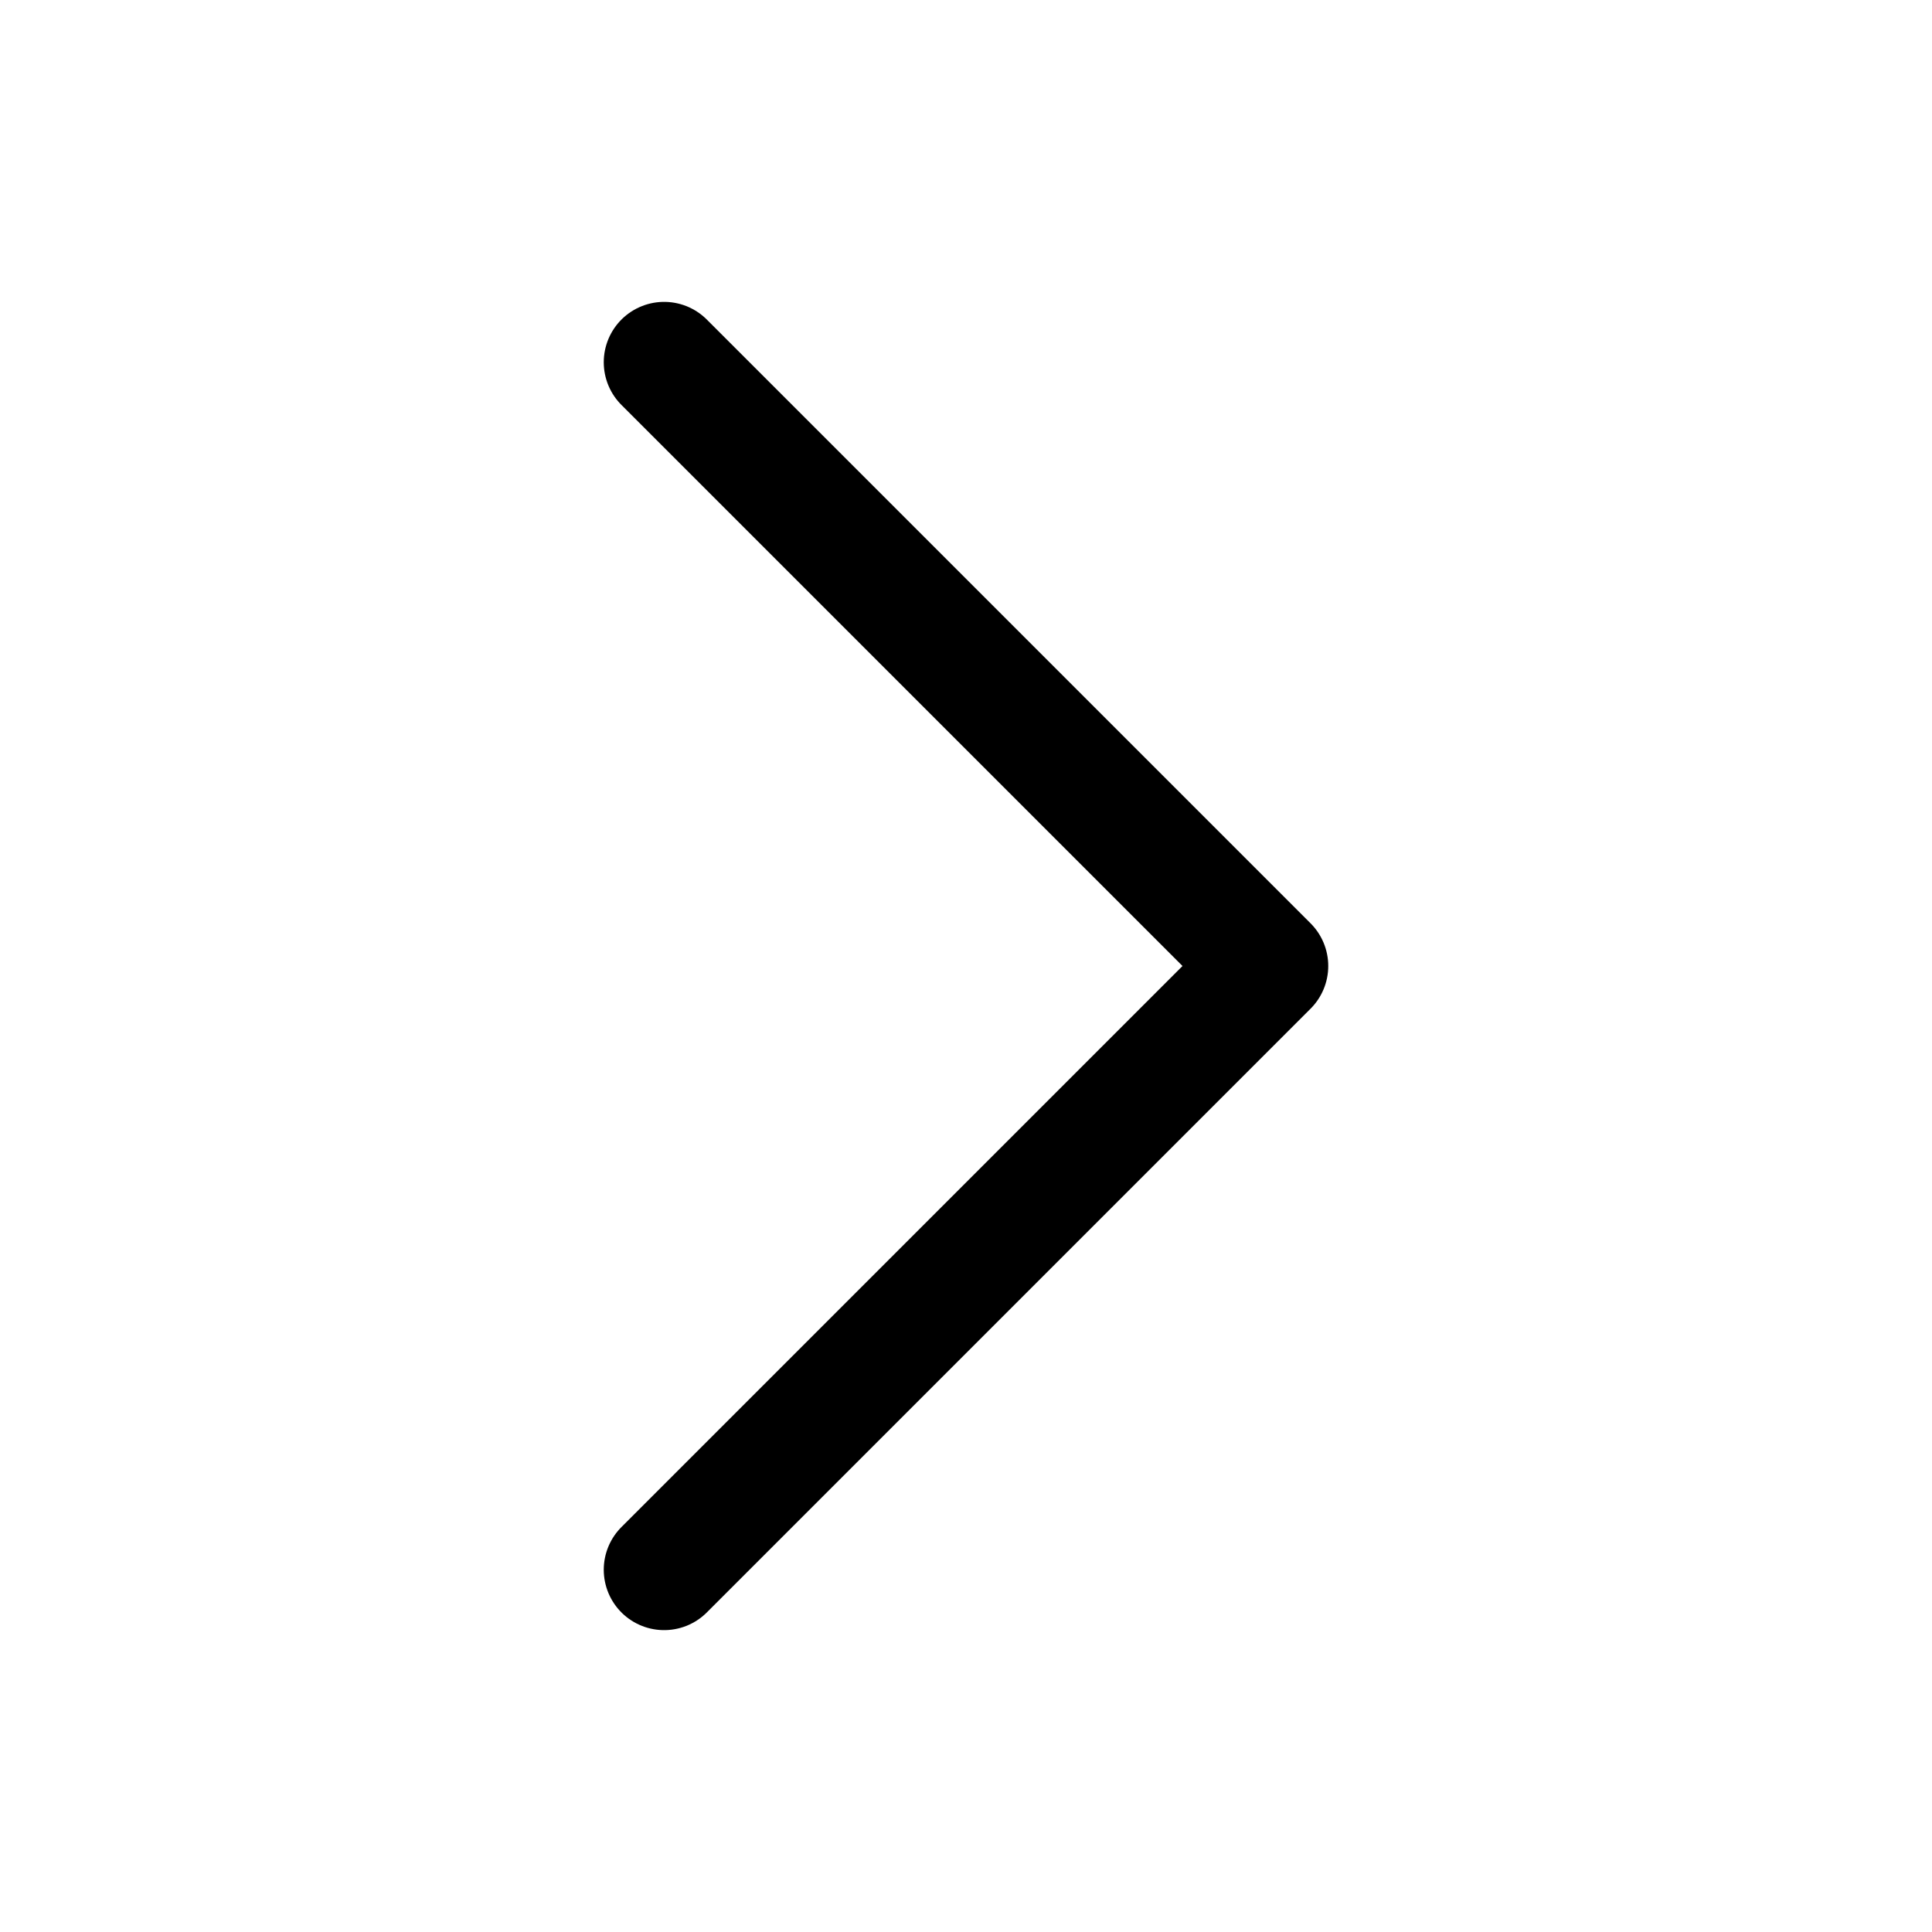
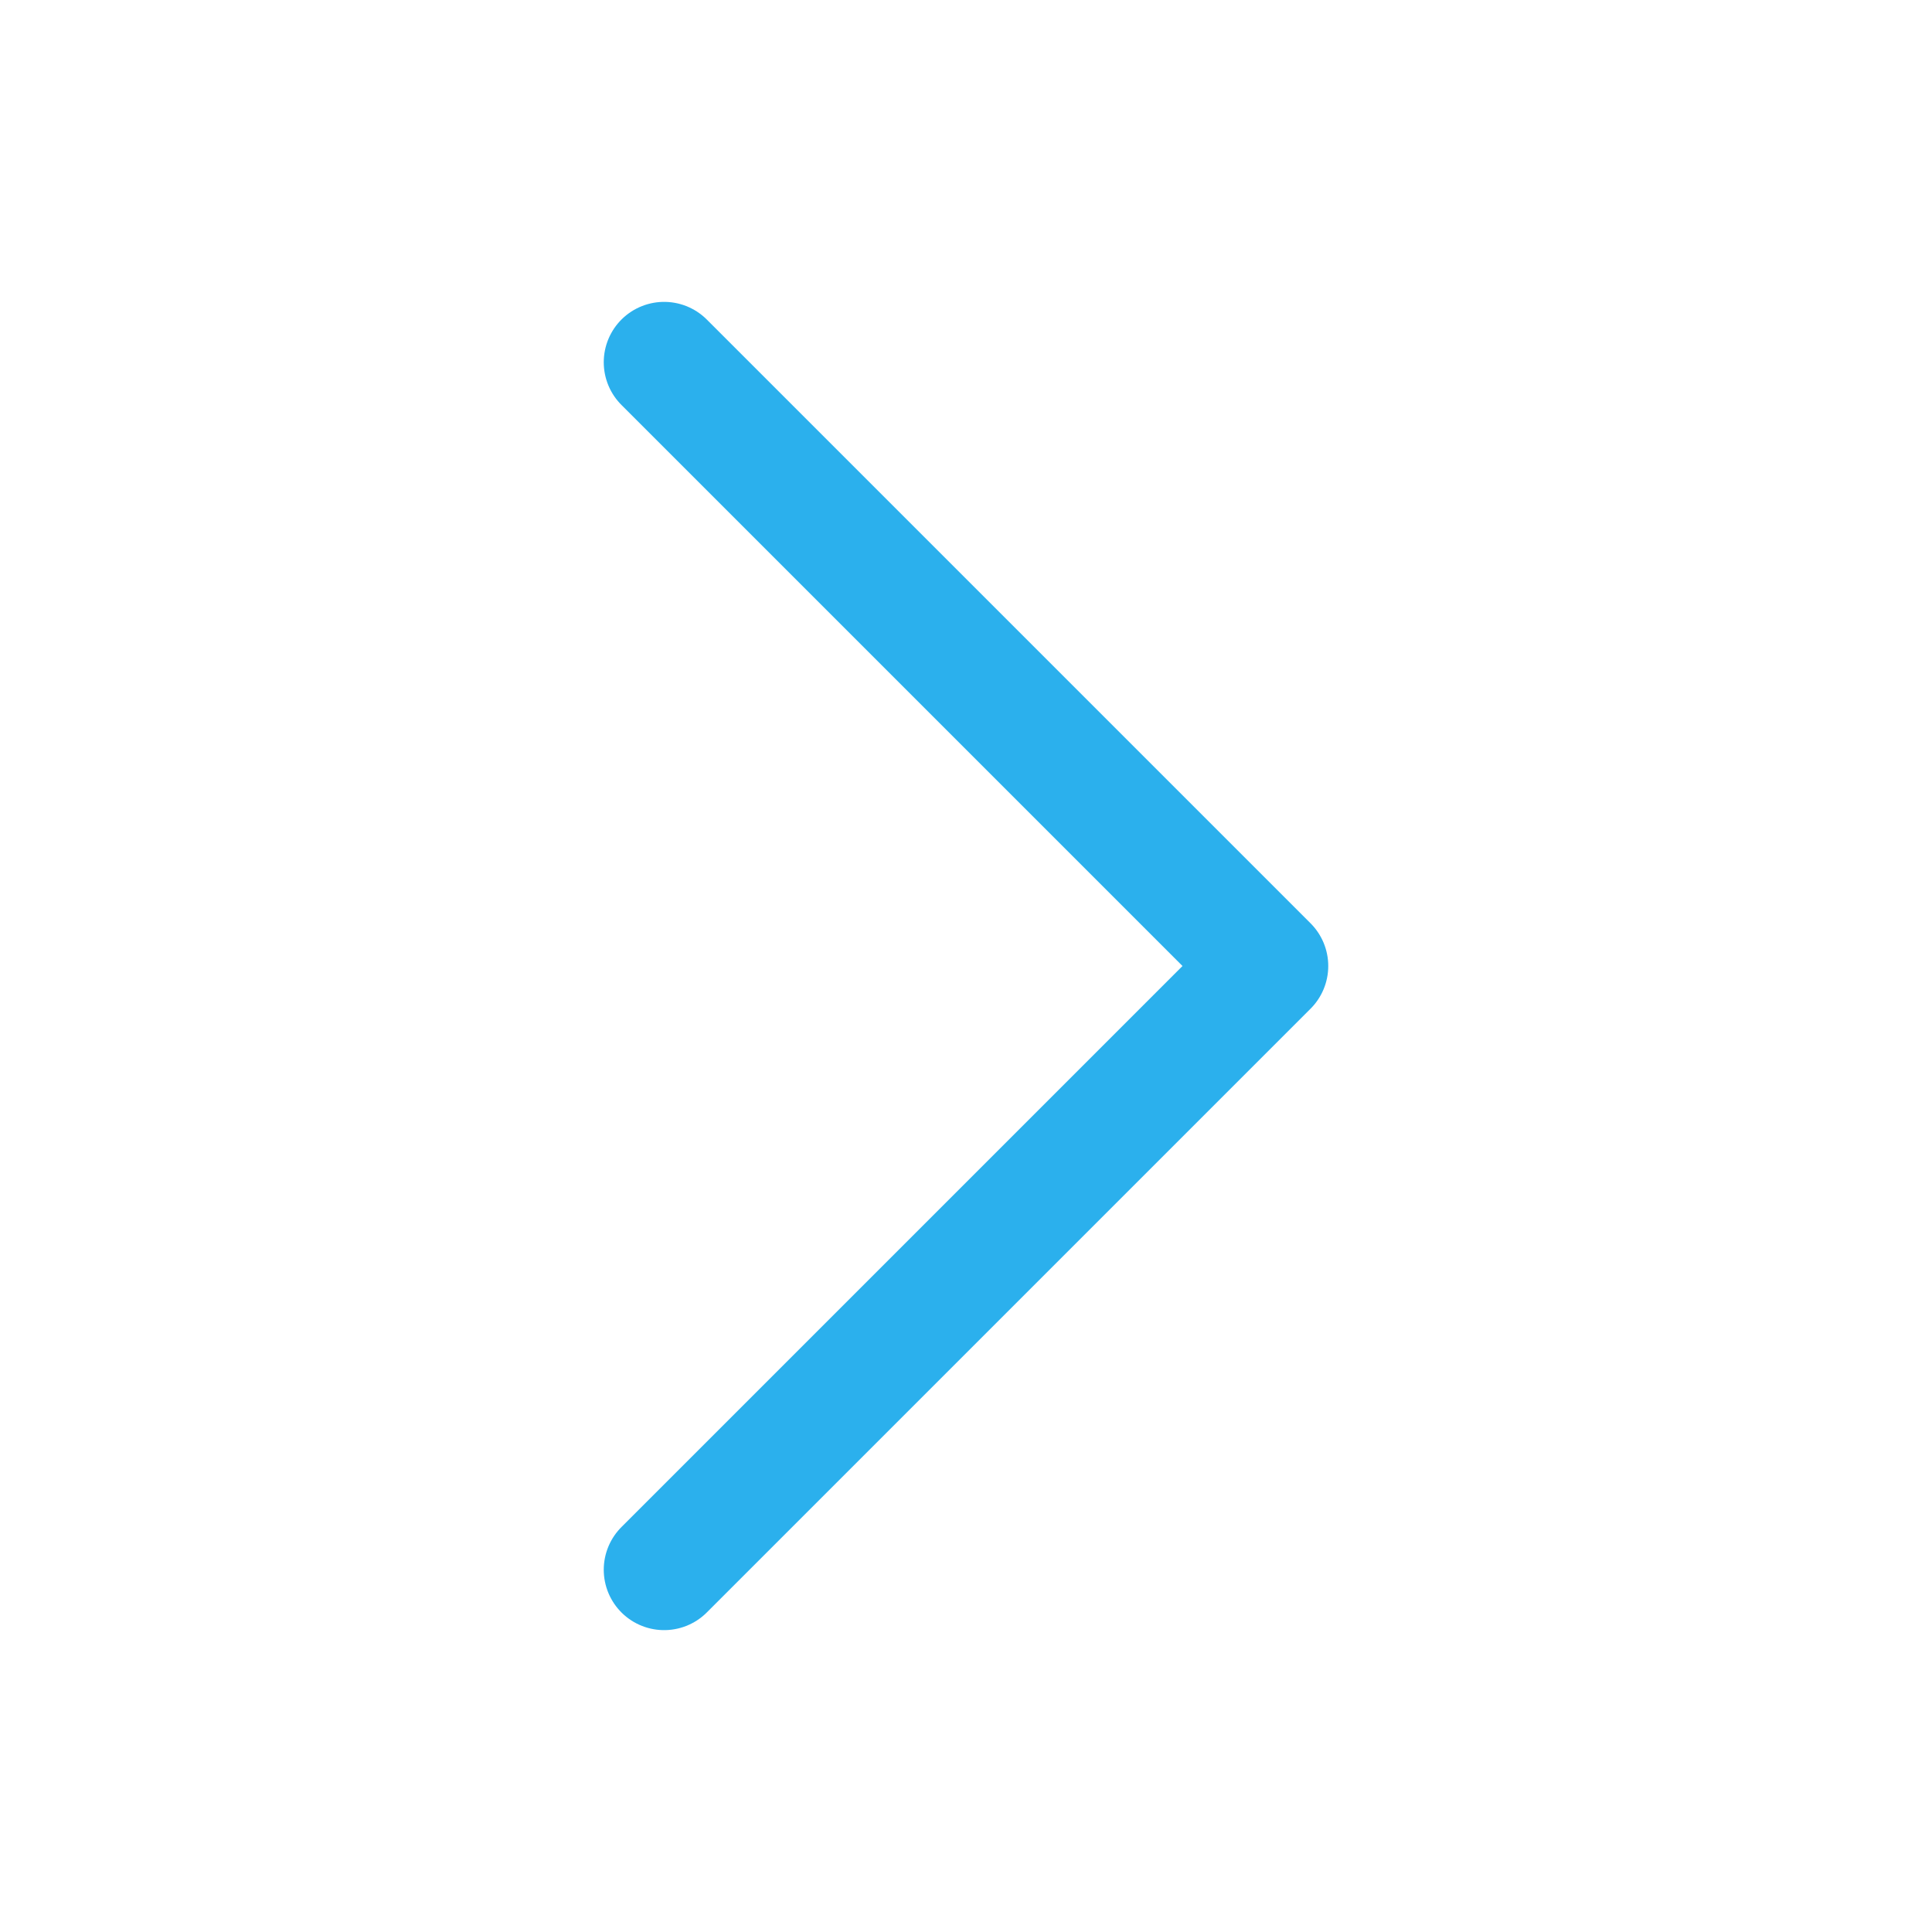
- <svg xmlns="http://www.w3.org/2000/svg" fill="none" viewBox="0 0 24 24" stroke-width="1.5" stroke="currentColor" class="size-6">
+ <svg xmlns="http://www.w3.org/2000/svg" fill="none" viewBox="0 0 24 24" stroke-width="1.5" stroke="#2BB0ED" class="size-6">
  <path stroke-linecap="round" stroke-linejoin="round" d="m8.25 4.5 7.5 7.5-7.5 7.5" />
</svg>
